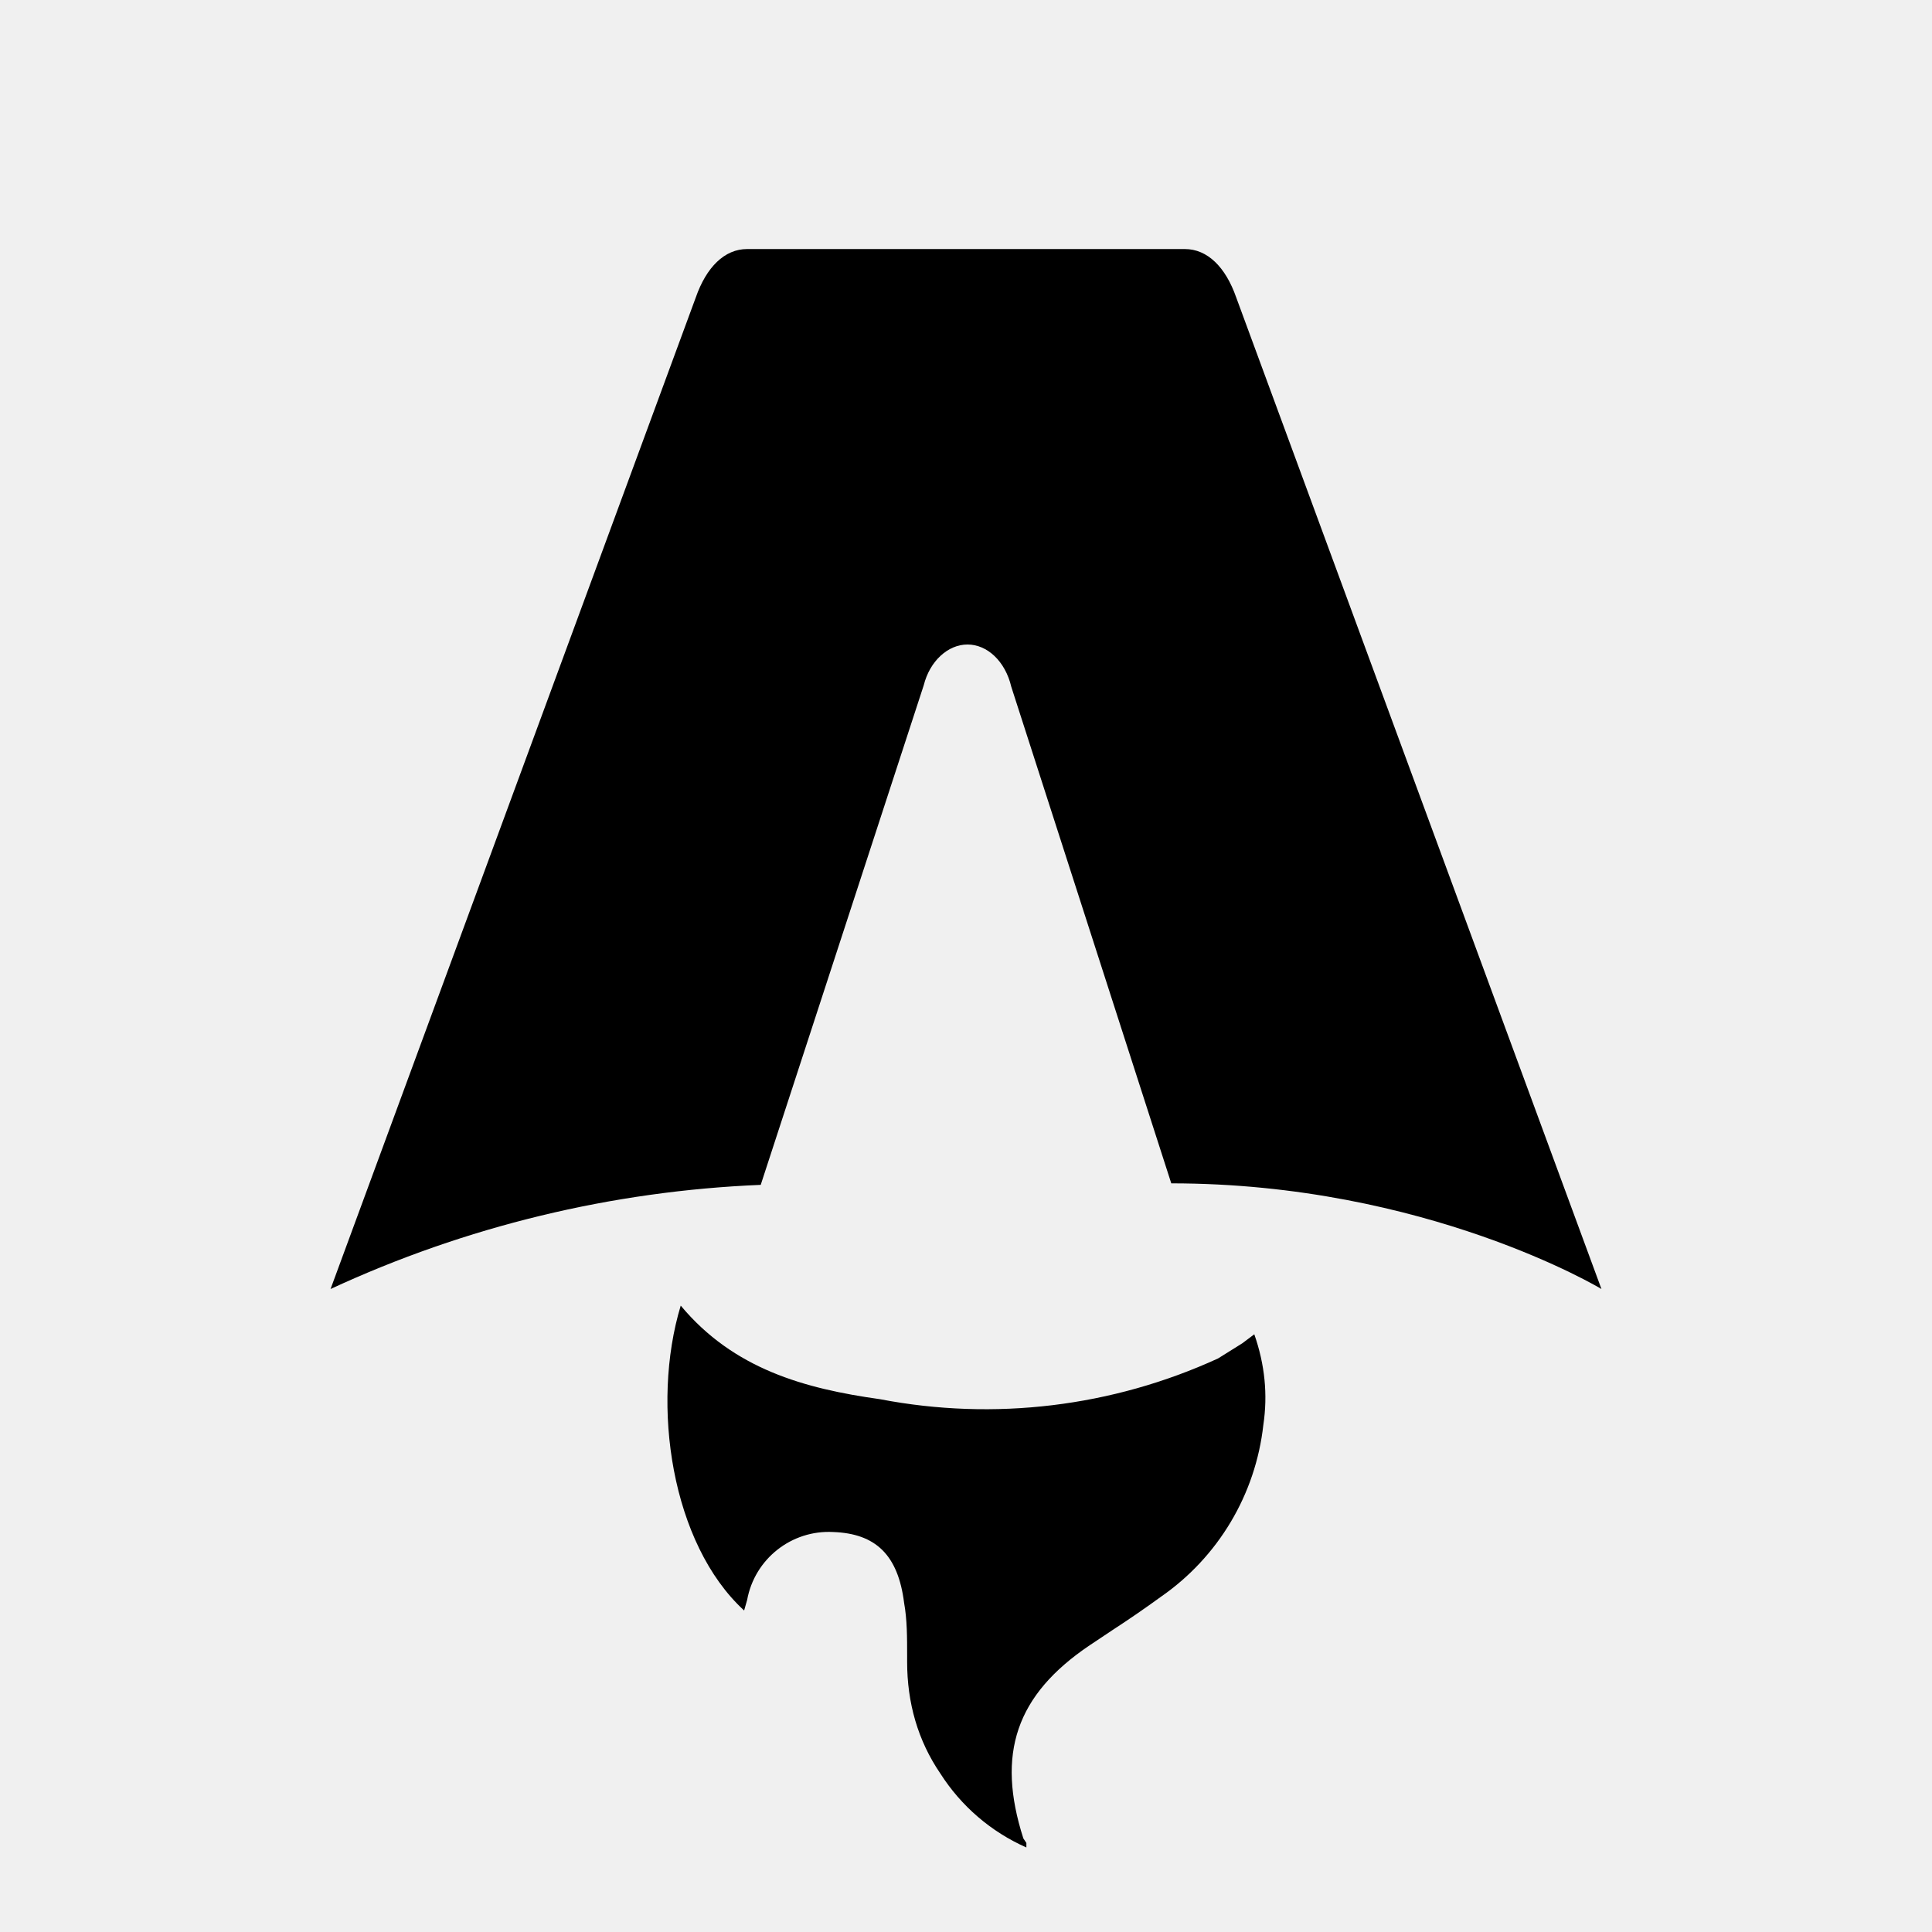
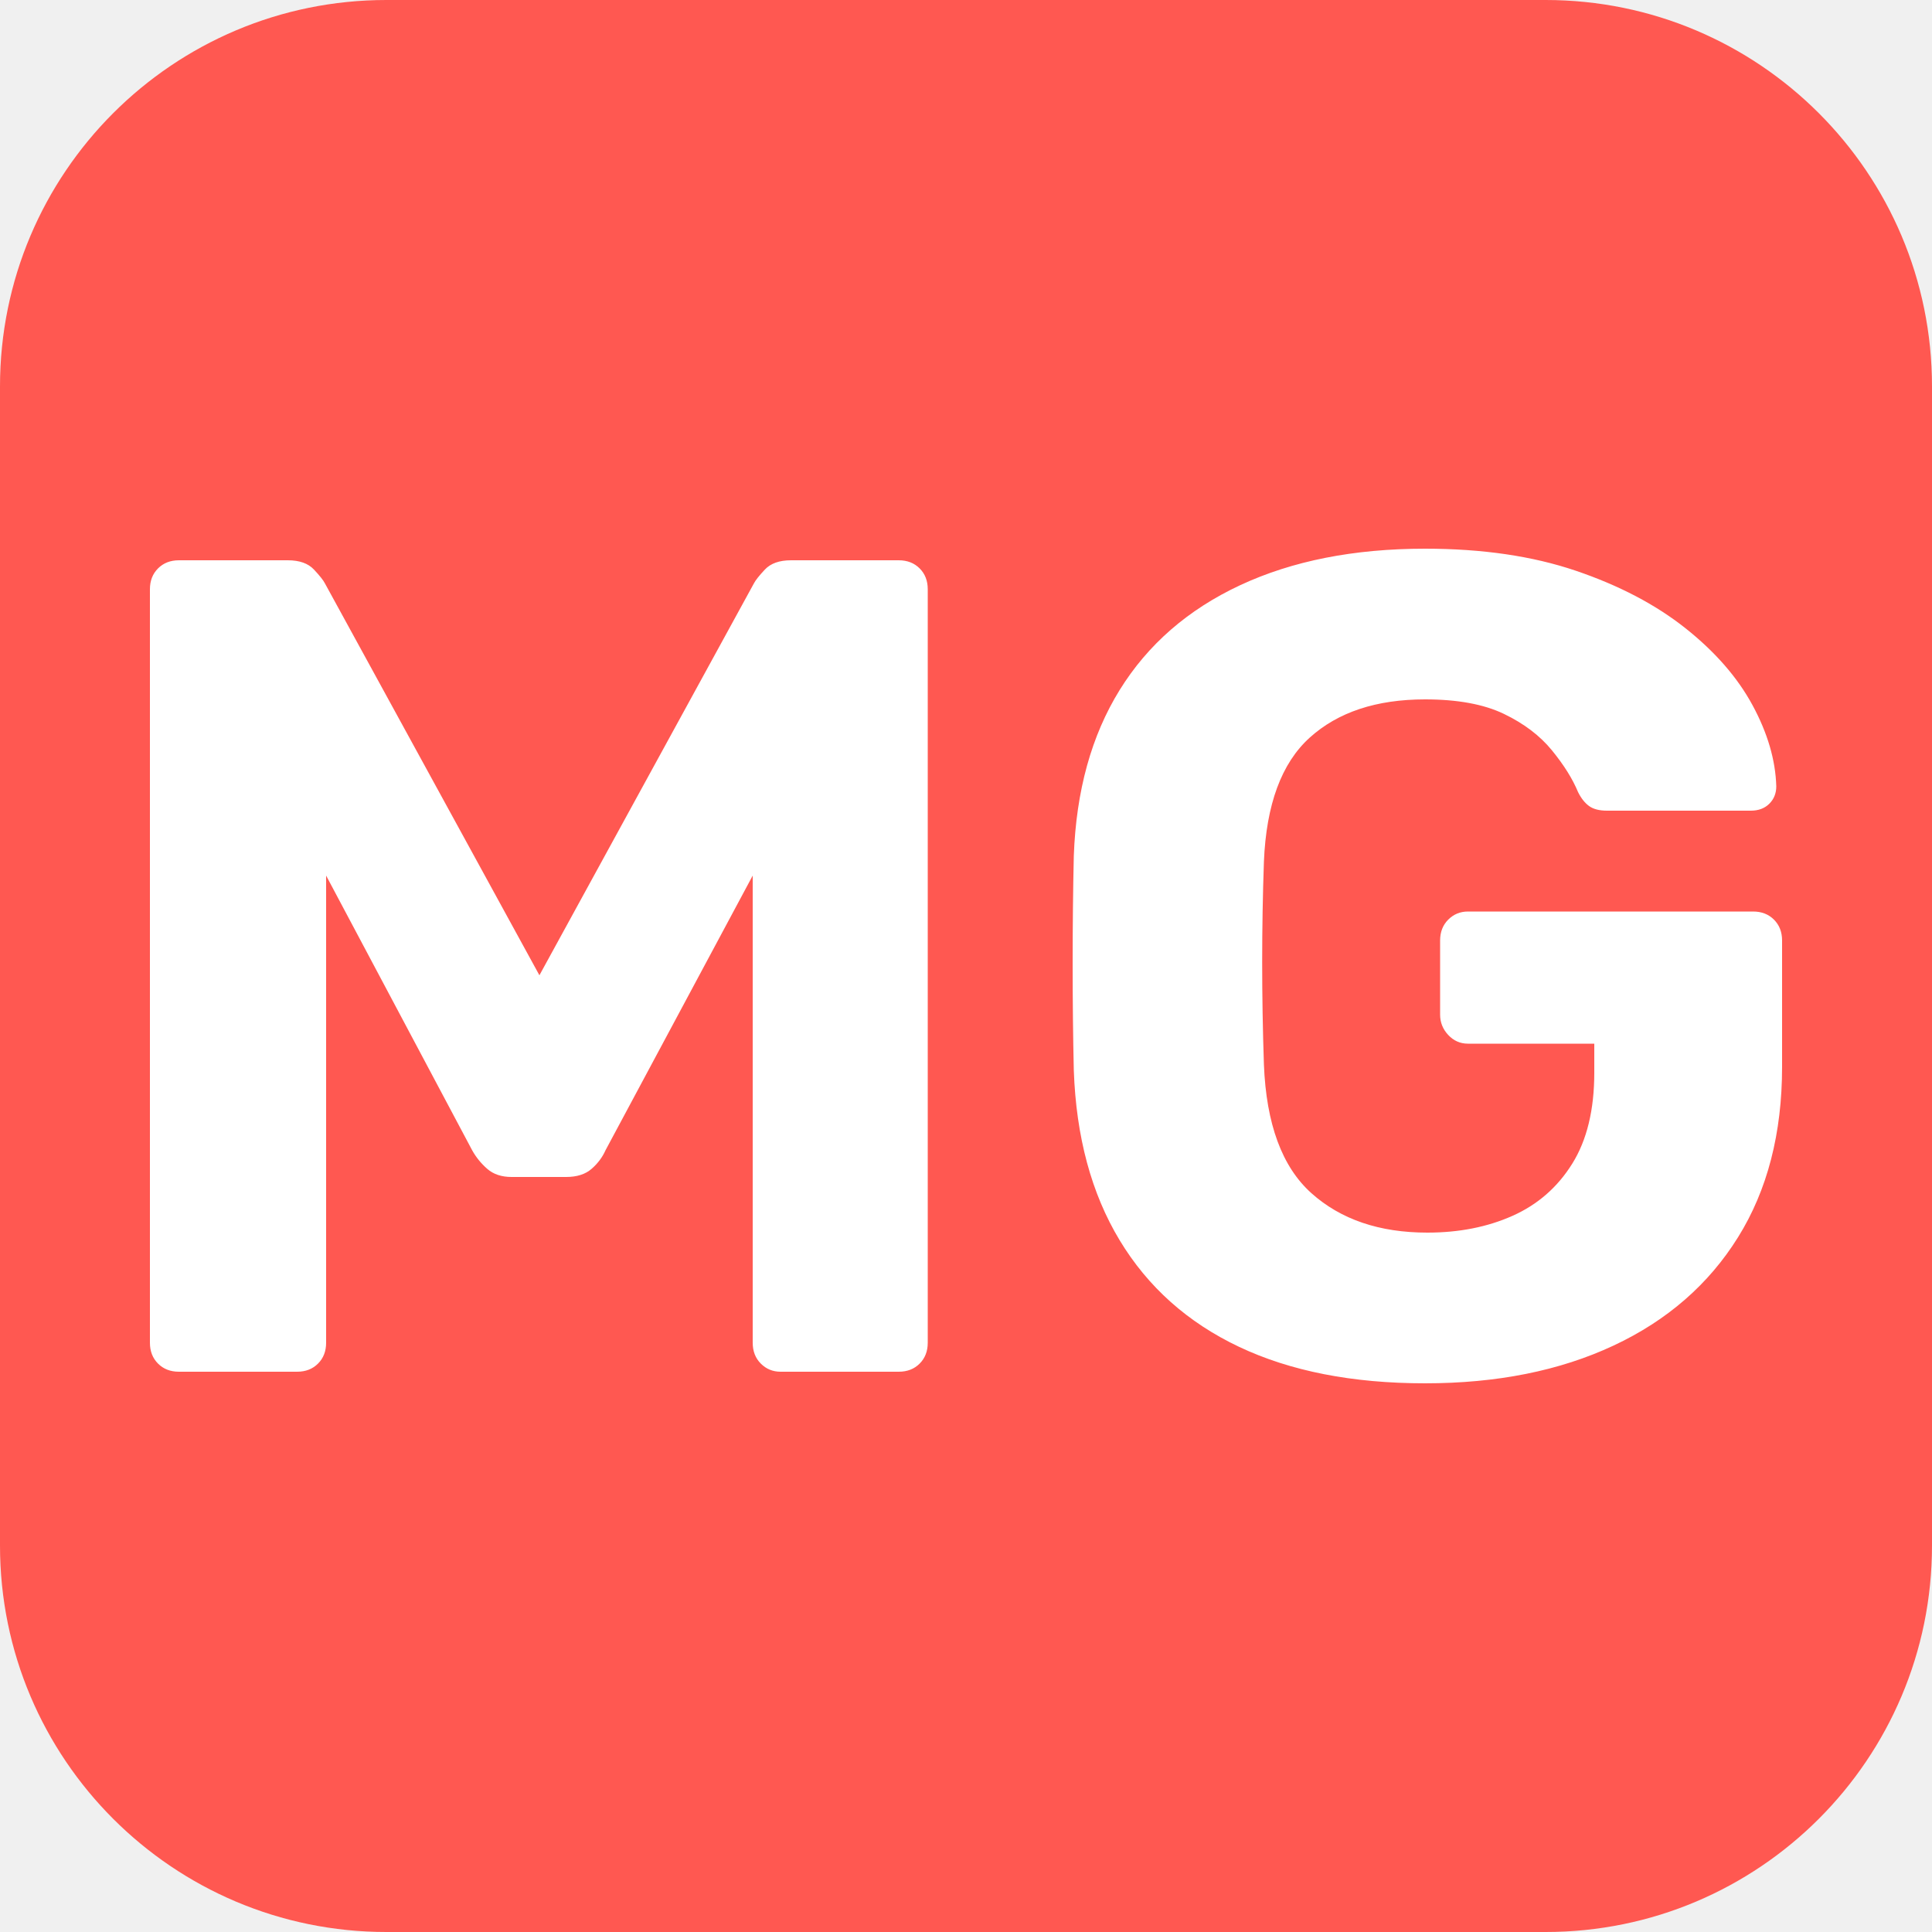
- <svg xmlns="http://www.w3.org/2000/svg" fill="none" viewBox="0 0 128 128">
-   <path d="M50.4 78.5a75.1 75.1 0 0 0-28.5 6.9l24.2-65.7c.7-2 1.9-3.2 3.4-3.2h29c1.5 0 2.7 1.2 3.4 3.2l24.2 65.7s-11.6-7-28.5-7L67 45.5c-.4-1.7-1.6-2.8-2.9-2.8-1.3 0-2.5 1.1-2.9 2.7L50.4 78.5Zm-1.1 28.2Zm-4.2-20.2c-2 6.6-.6 15.8 4.2 20.2a17.5 17.5 0 0 1 .2-.7 5.5 5.5 0 0 1 5.7-4.5c2.8.1 4.3 1.5 4.7 4.7.2 1.1.2 2.3.2 3.5v.4c0 2.7.7 5.2 2.2 7.4a13 13 0 0 0 5.7 4.9v-.3l-.2-.3c-1.8-5.6-.5-9.5 4.4-12.8l1.5-1a73 73 0 0 0 3.2-2.2 16 16 0 0 0 6.8-11.4c.3-2 .1-4-.6-6l-.8.6-1.6 1a37 37 0 0 1-22.4 2.7c-5-.7-9.7-2-13.2-6.2Z" />
-   <style>
-         path { fill: #000; }
-         @media (prefers-color-scheme: dark) {
-             path { fill: #FFF; }
-         }
-     </style>
+ <svg xmlns="http://www.w3.org/2000/svg" width="256" height="256" viewBox="0 0 100 100">
+   <rect width="100" height="100" rx="20" fill="#ff5851" />
+   <path fill="#ffffff" d="M15.38 71L9.26 71Q8.60 71 8.18 70.58Q7.76 70.16 7.76 69.50L7.76 69.50L7.76 30.50Q7.76 29.84 8.18 29.42Q8.60 29 9.26 29L9.26 29L14.90 29Q15.80 29 16.25 29.48Q16.70 29.96 16.82 30.20L16.82 30.20L27.92 50.48L39.02 30.20Q39.14 29.96 39.59 29.48Q40.04 29 40.94 29L40.94 29L46.52 29Q47.18 29 47.60 29.42Q48.02 29.84 48.02 30.50L48.02 30.50L48.02 69.50Q48.02 70.16 47.60 70.58Q47.18 71 46.52 71L46.52 71L40.40 71Q39.80 71 39.38 70.58Q38.96 70.16 38.96 69.50L38.96 69.50L38.96 45.32L31.34 59.54Q31.10 60.08 30.62 60.50Q30.14 60.92 29.30 60.92L29.30 60.92L26.48 60.92Q25.70 60.92 25.22 60.50Q24.74 60.08 24.44 59.54L24.44 59.54L16.88 45.32L16.88 69.50Q16.88 70.16 16.46 70.58Q16.04 71 15.38 71L15.38 71ZM73.76 71.60L73.76 71.60Q68.12 71.60 64.13 69.71Q60.14 67.82 57.95 64.19Q55.76 60.56 55.58 55.40L55.58 55.40Q55.52 52.82 55.52 49.88Q55.52 46.94 55.58 44.30L55.58 44.30Q55.76 39.26 57.95 35.72Q60.14 32.18 64.19 30.29Q68.24 28.40 73.76 28.40L73.76 28.40Q78.20 28.40 81.56 29.54Q84.92 30.68 87.23 32.51Q89.54 34.34 90.71 36.50Q91.88 38.66 91.94 40.70L91.94 40.70Q91.94 41.24 91.58 41.60Q91.22 41.96 90.62 41.96L90.62 41.96L83.18 41.96Q82.58 41.96 82.25 41.72Q81.92 41.48 81.68 41L81.68 41Q81.26 39.98 80.33 38.84Q79.40 37.70 77.84 36.95Q76.28 36.20 73.76 36.20L73.76 36.20Q69.98 36.20 67.79 38.18Q65.60 40.16 65.42 44.60L65.42 44.60Q65.24 49.76 65.42 55.10L65.42 55.10Q65.60 59.72 67.88 61.76Q70.16 63.80 73.88 63.80L73.88 63.80Q76.34 63.80 78.29 62.93Q80.24 62.06 81.38 60.23Q82.52 58.40 82.52 55.52L82.52 55.52L82.52 54.02L75.98 54.02Q75.38 54.02 74.96 53.57Q74.54 53.12 74.54 52.52L74.54 52.52L74.54 48.68Q74.54 48.02 74.96 47.60Q75.38 47.18 75.98 47.18L75.98 47.18L90.74 47.18Q91.40 47.18 91.82 47.60Q92.24 48.02 92.24 48.68L92.24 48.68L92.24 55.22Q92.24 60.38 89.96 64.04Q87.68 67.70 83.51 69.65Q79.34 71.60 73.76 71.60Z" />
</svg>
